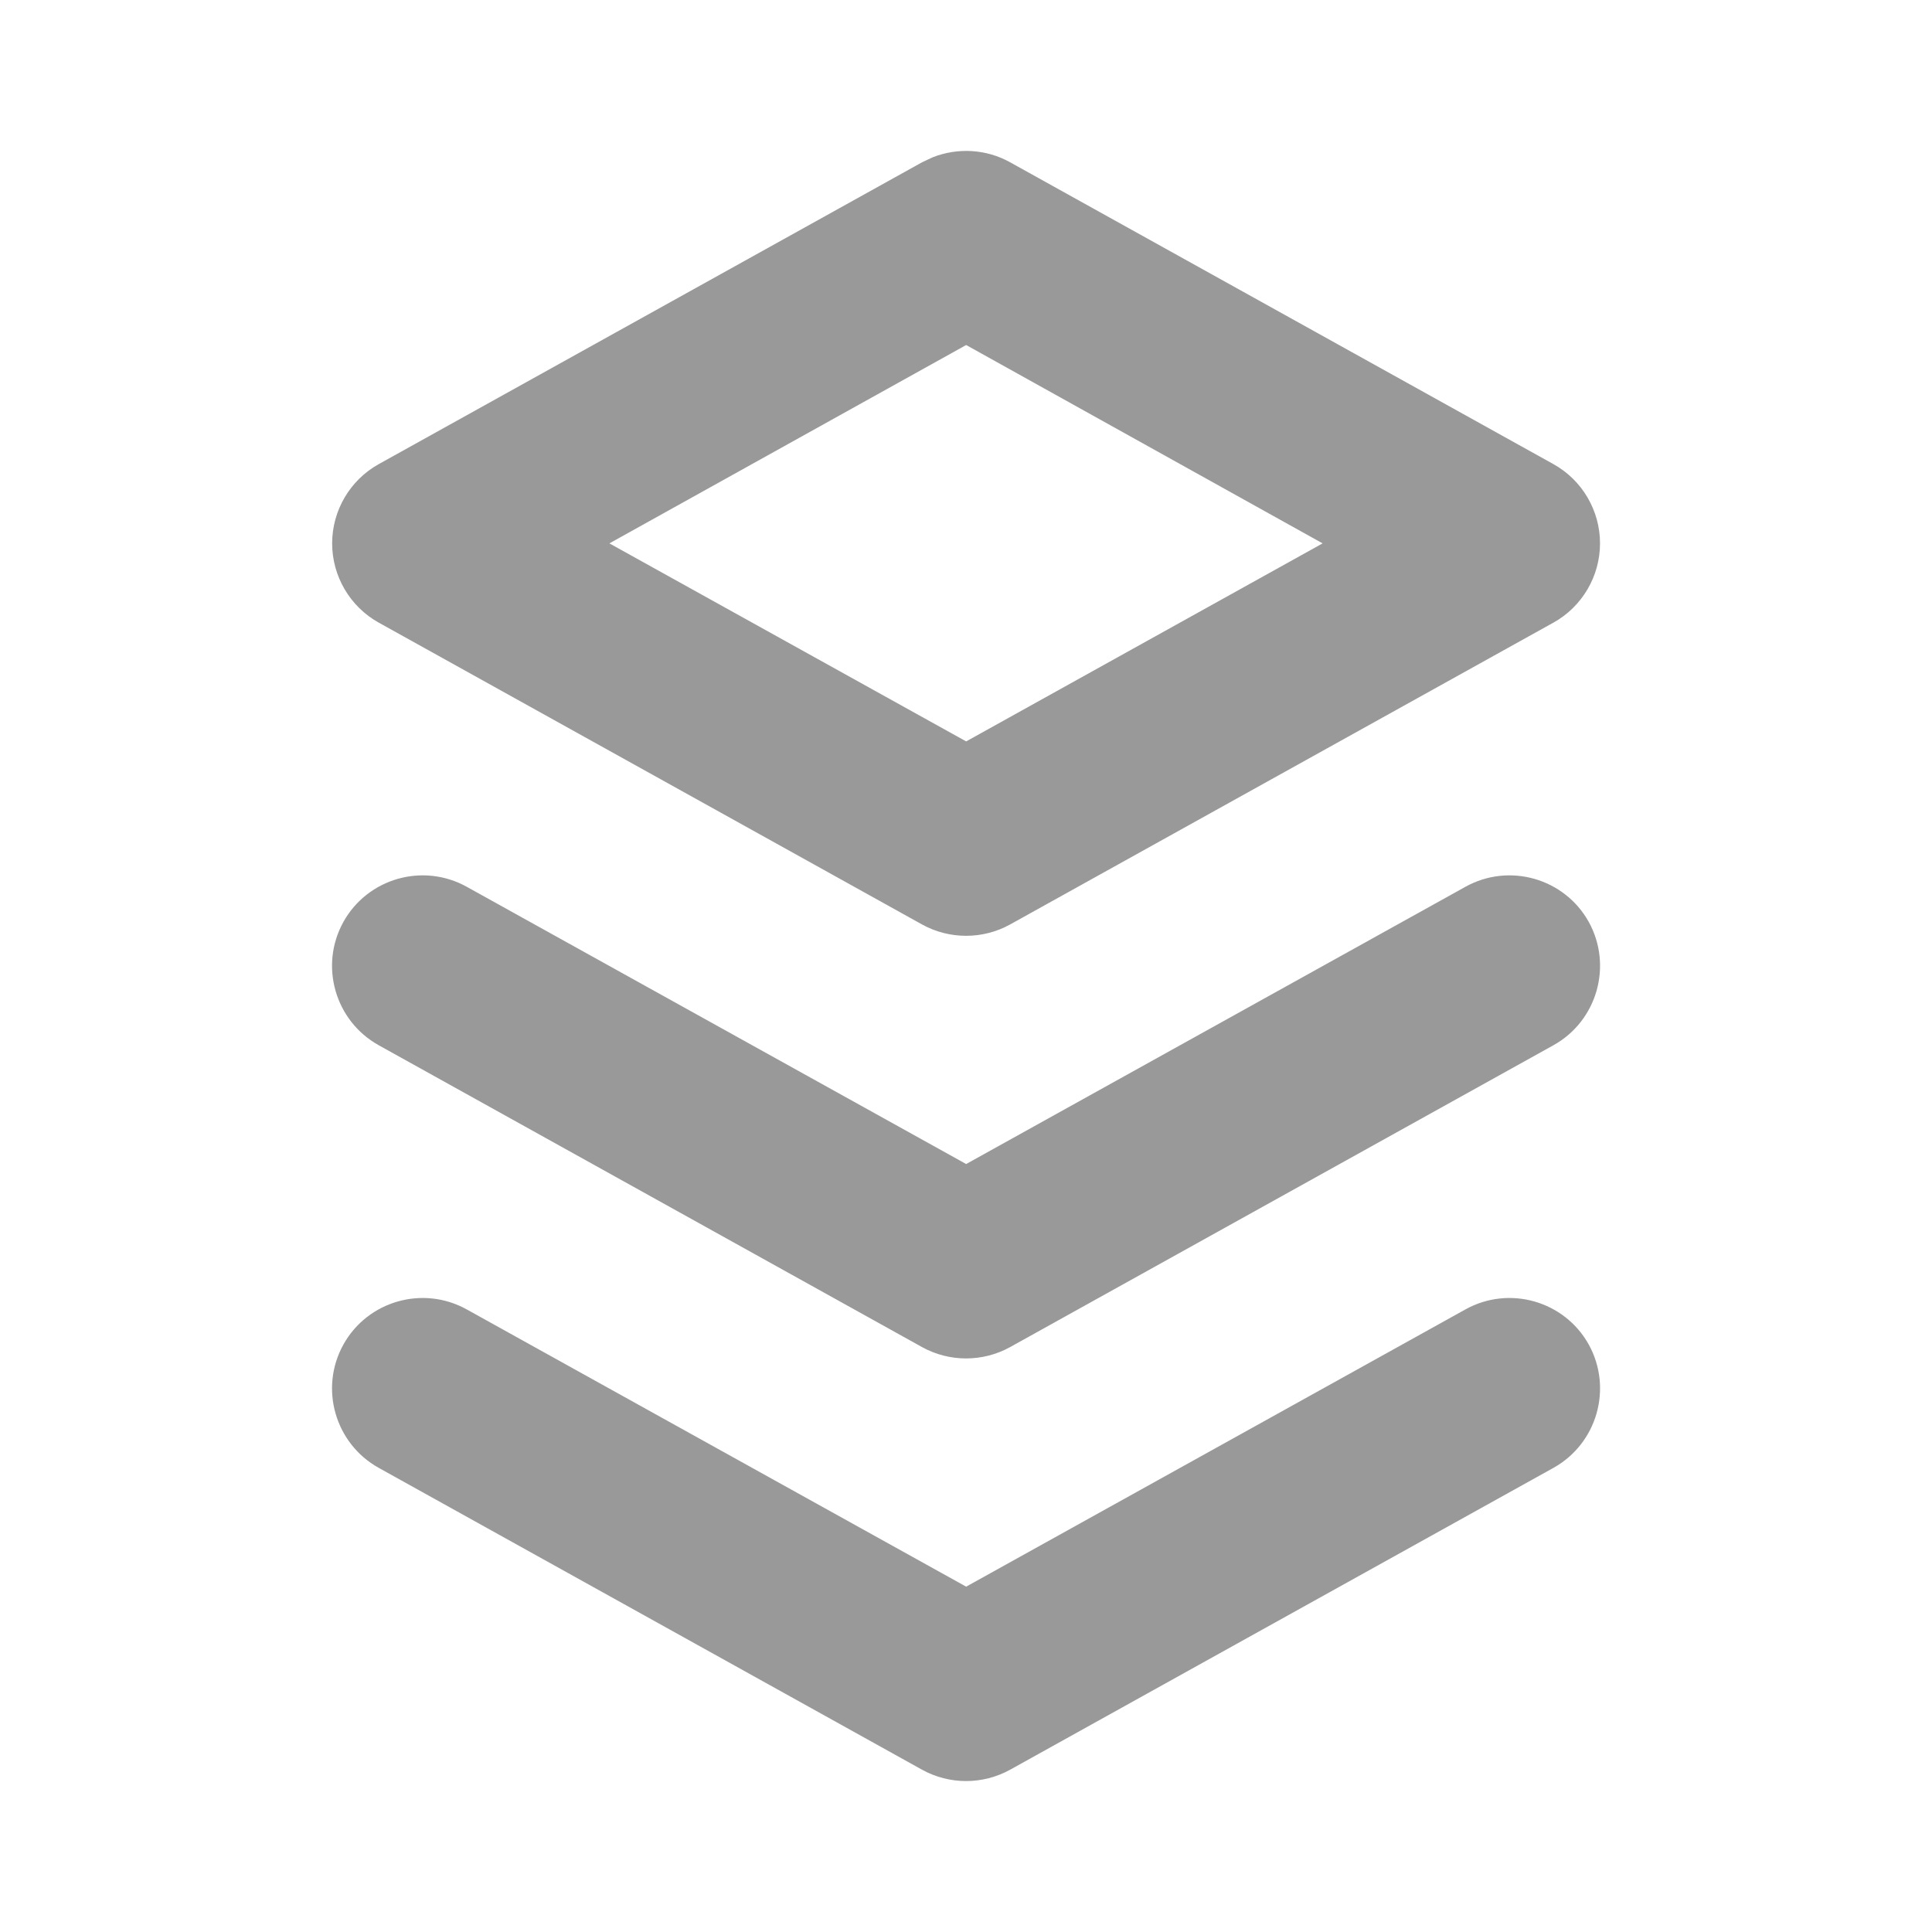
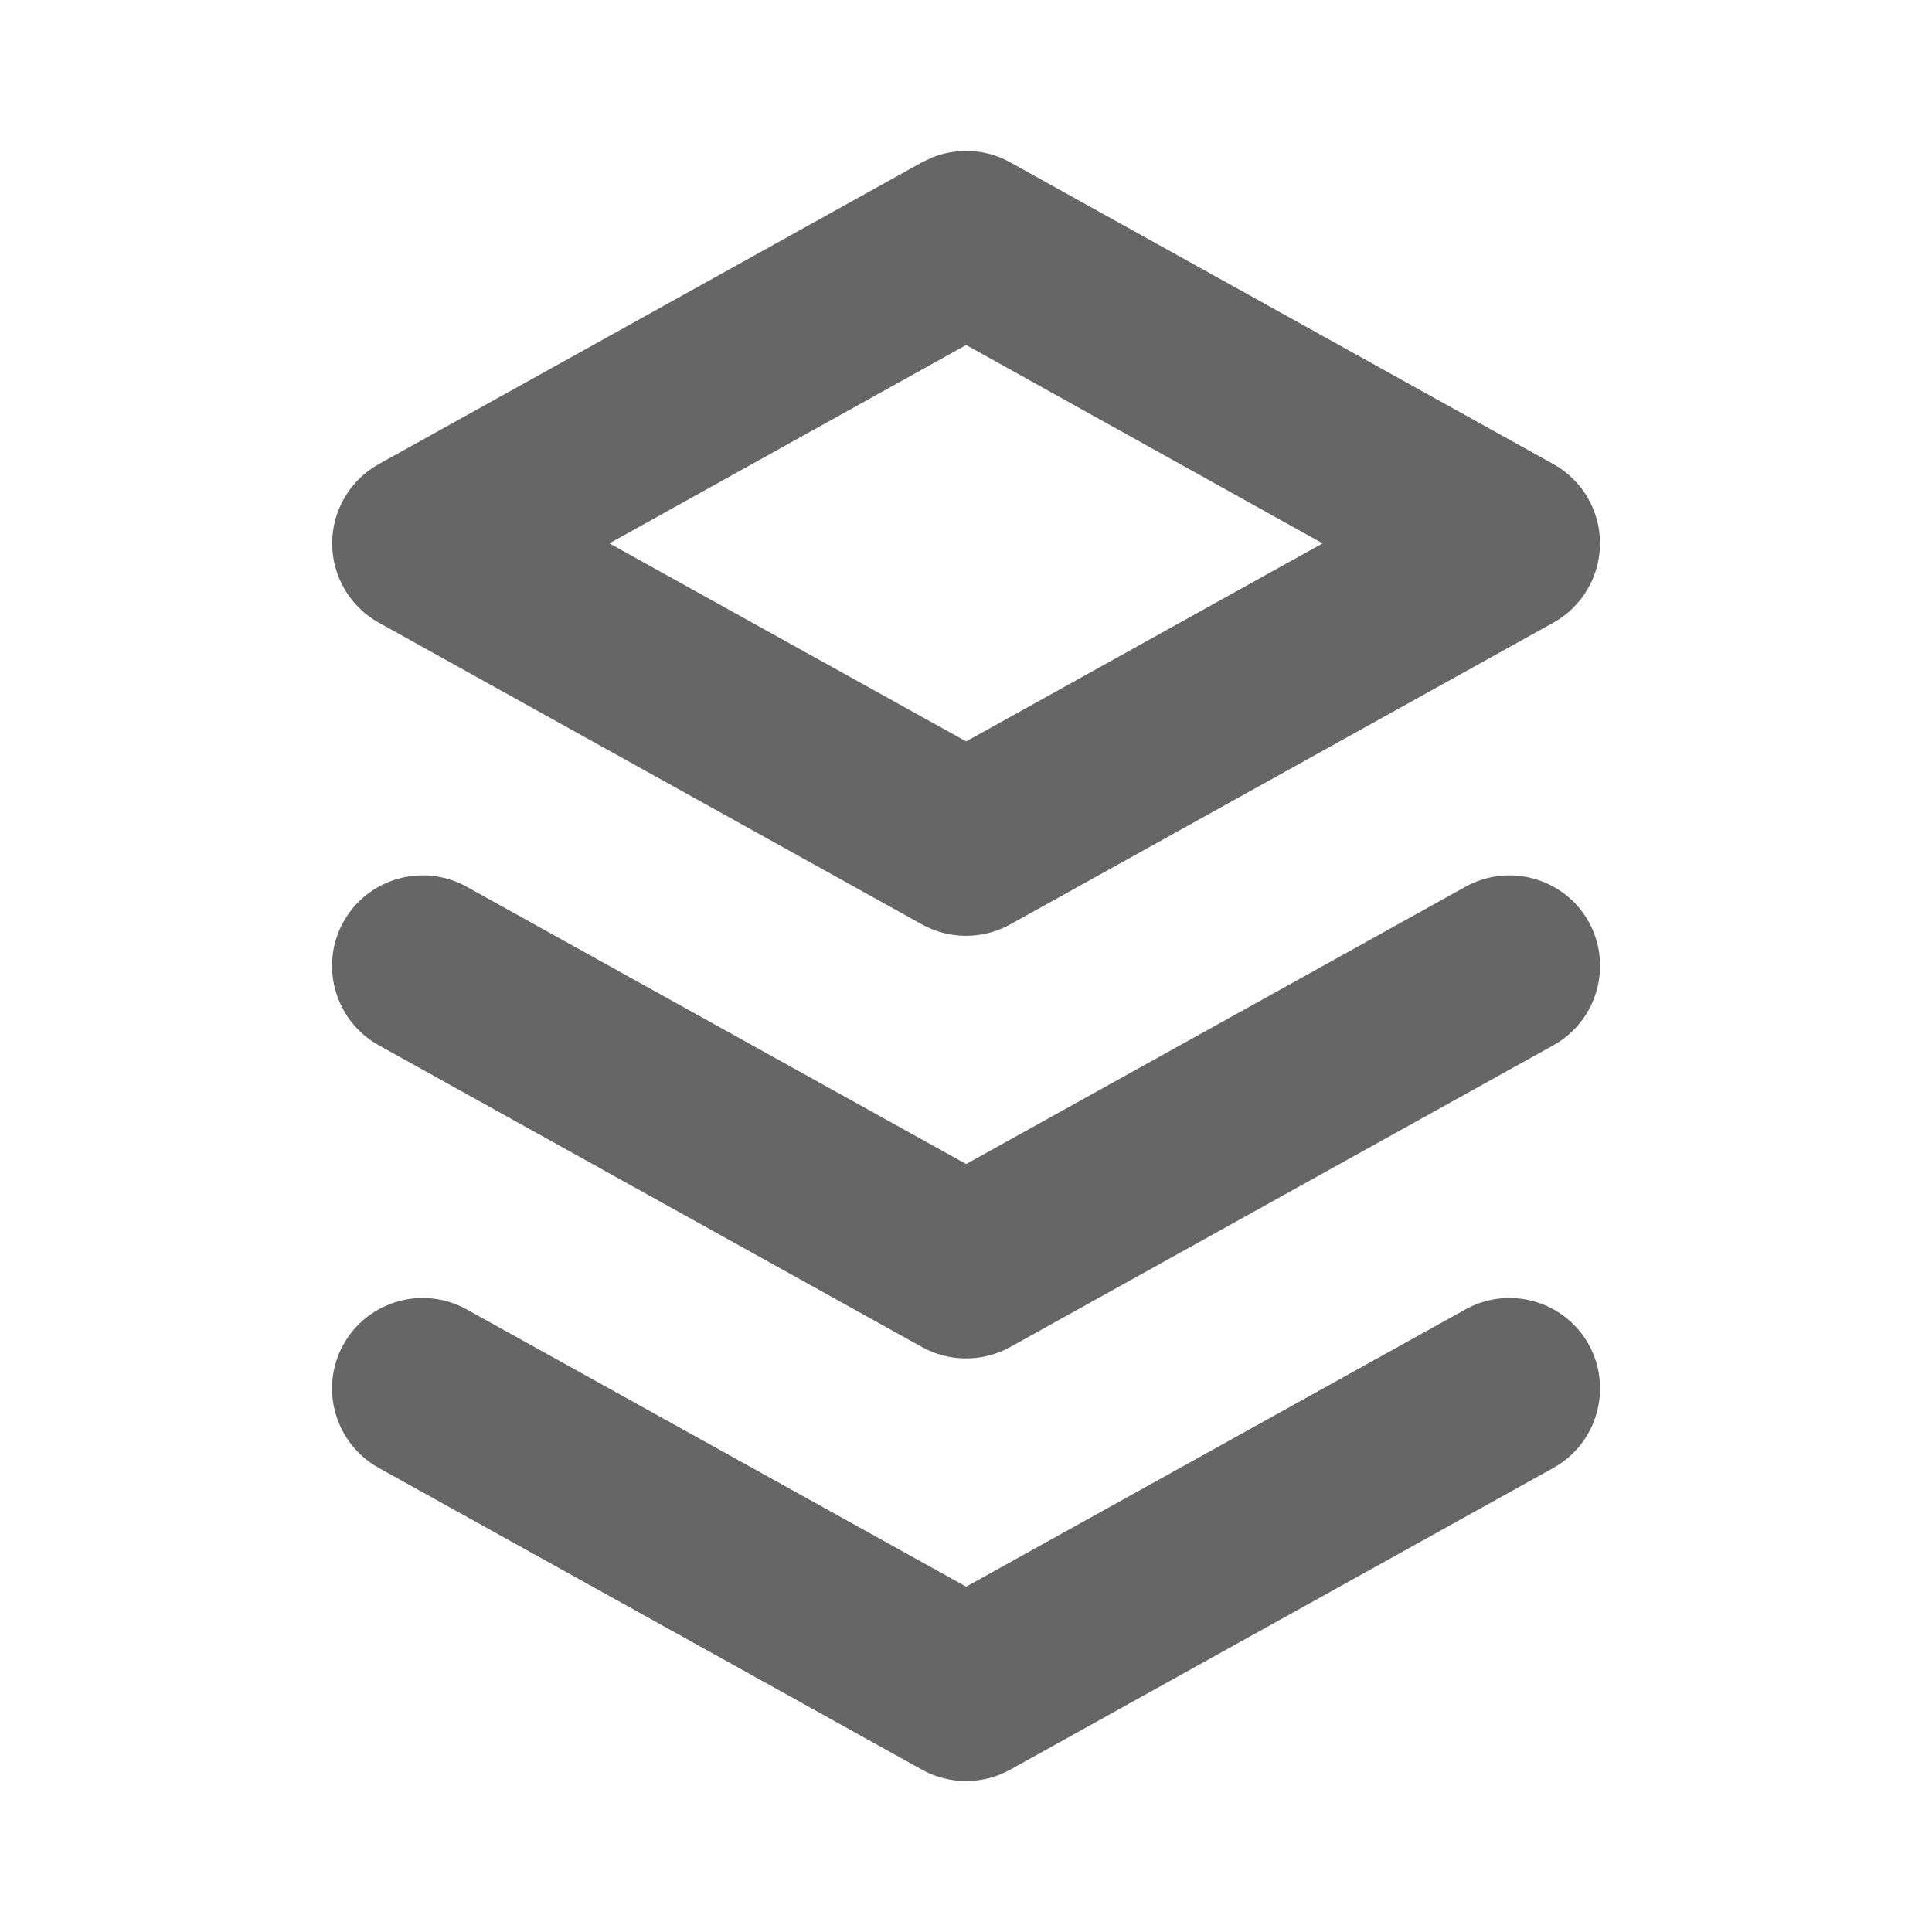
<svg xmlns="http://www.w3.org/2000/svg" width="12" height="12" viewBox="0 0 12 12" fill="none">
-   <path d="M9.102 8.133C9.374 7.982 9.717 8.08 9.868 8.351C10.018 8.623 9.92 8.966 9.649 9.117L6.274 10.992C6.104 11.086 5.897 11.086 5.727 10.992L2.352 9.117C2.081 8.966 1.982 8.623 2.133 8.351C2.284 8.08 2.627 7.982 2.899 8.133L6.001 9.855L9.102 8.133ZM9.102 5.508C9.374 5.357 9.717 5.455 9.868 5.726C10.018 5.998 9.92 6.341 9.649 6.492L6.274 8.367C6.104 8.461 5.897 8.461 5.727 8.367L2.352 6.492C2.081 6.341 1.982 5.998 2.133 5.726C2.284 5.455 2.627 5.357 2.899 5.508L6.001 7.23L9.102 5.508ZM5.793 0.977C5.948 0.916 6.125 0.925 6.274 1.008L9.649 2.883C9.827 2.982 9.938 3.171 9.938 3.375C9.938 3.579 9.827 3.768 9.649 3.867L6.274 5.742C6.104 5.836 5.897 5.836 5.727 5.742L2.352 3.867C2.174 3.768 2.063 3.579 2.063 3.375C2.063 3.171 2.174 2.982 2.352 2.883L5.727 1.008L5.793 0.977ZM3.785 3.375L6.001 4.605L8.215 3.375L6.001 2.143L3.785 3.375Z" fill="#999999" />
+   <path d="M9.102 8.133C9.374 7.982 9.717 8.08 9.868 8.351C10.018 8.623 9.92 8.966 9.649 9.117L6.274 10.992C6.104 11.086 5.897 11.086 5.727 10.992L2.352 9.117C2.081 8.966 1.982 8.623 2.133 8.351C2.284 8.08 2.627 7.982 2.899 8.133L6.001 9.855L9.102 8.133ZM9.102 5.508C9.374 5.357 9.717 5.455 9.868 5.726C10.018 5.998 9.92 6.341 9.649 6.492L6.274 8.367C6.104 8.461 5.897 8.461 5.727 8.367L2.352 6.492C2.081 6.341 1.982 5.998 2.133 5.726C2.284 5.455 2.627 5.357 2.899 5.508L6.001 7.23L9.102 5.508ZM5.793 0.977C5.948 0.916 6.125 0.925 6.274 1.008L9.649 2.883C9.827 2.982 9.938 3.171 9.938 3.375C9.938 3.579 9.827 3.768 9.649 3.867L6.274 5.742C6.104 5.836 5.897 5.836 5.727 5.742L2.352 3.867C2.174 3.768 2.063 3.579 2.063 3.375C2.063 3.171 2.174 2.982 2.352 2.883L5.727 1.008L5.793 0.977ZM3.785 3.375L6.001 4.605L8.215 3.375L6.001 2.143L3.785 3.375Z" fill="#666666" />
</svg>
